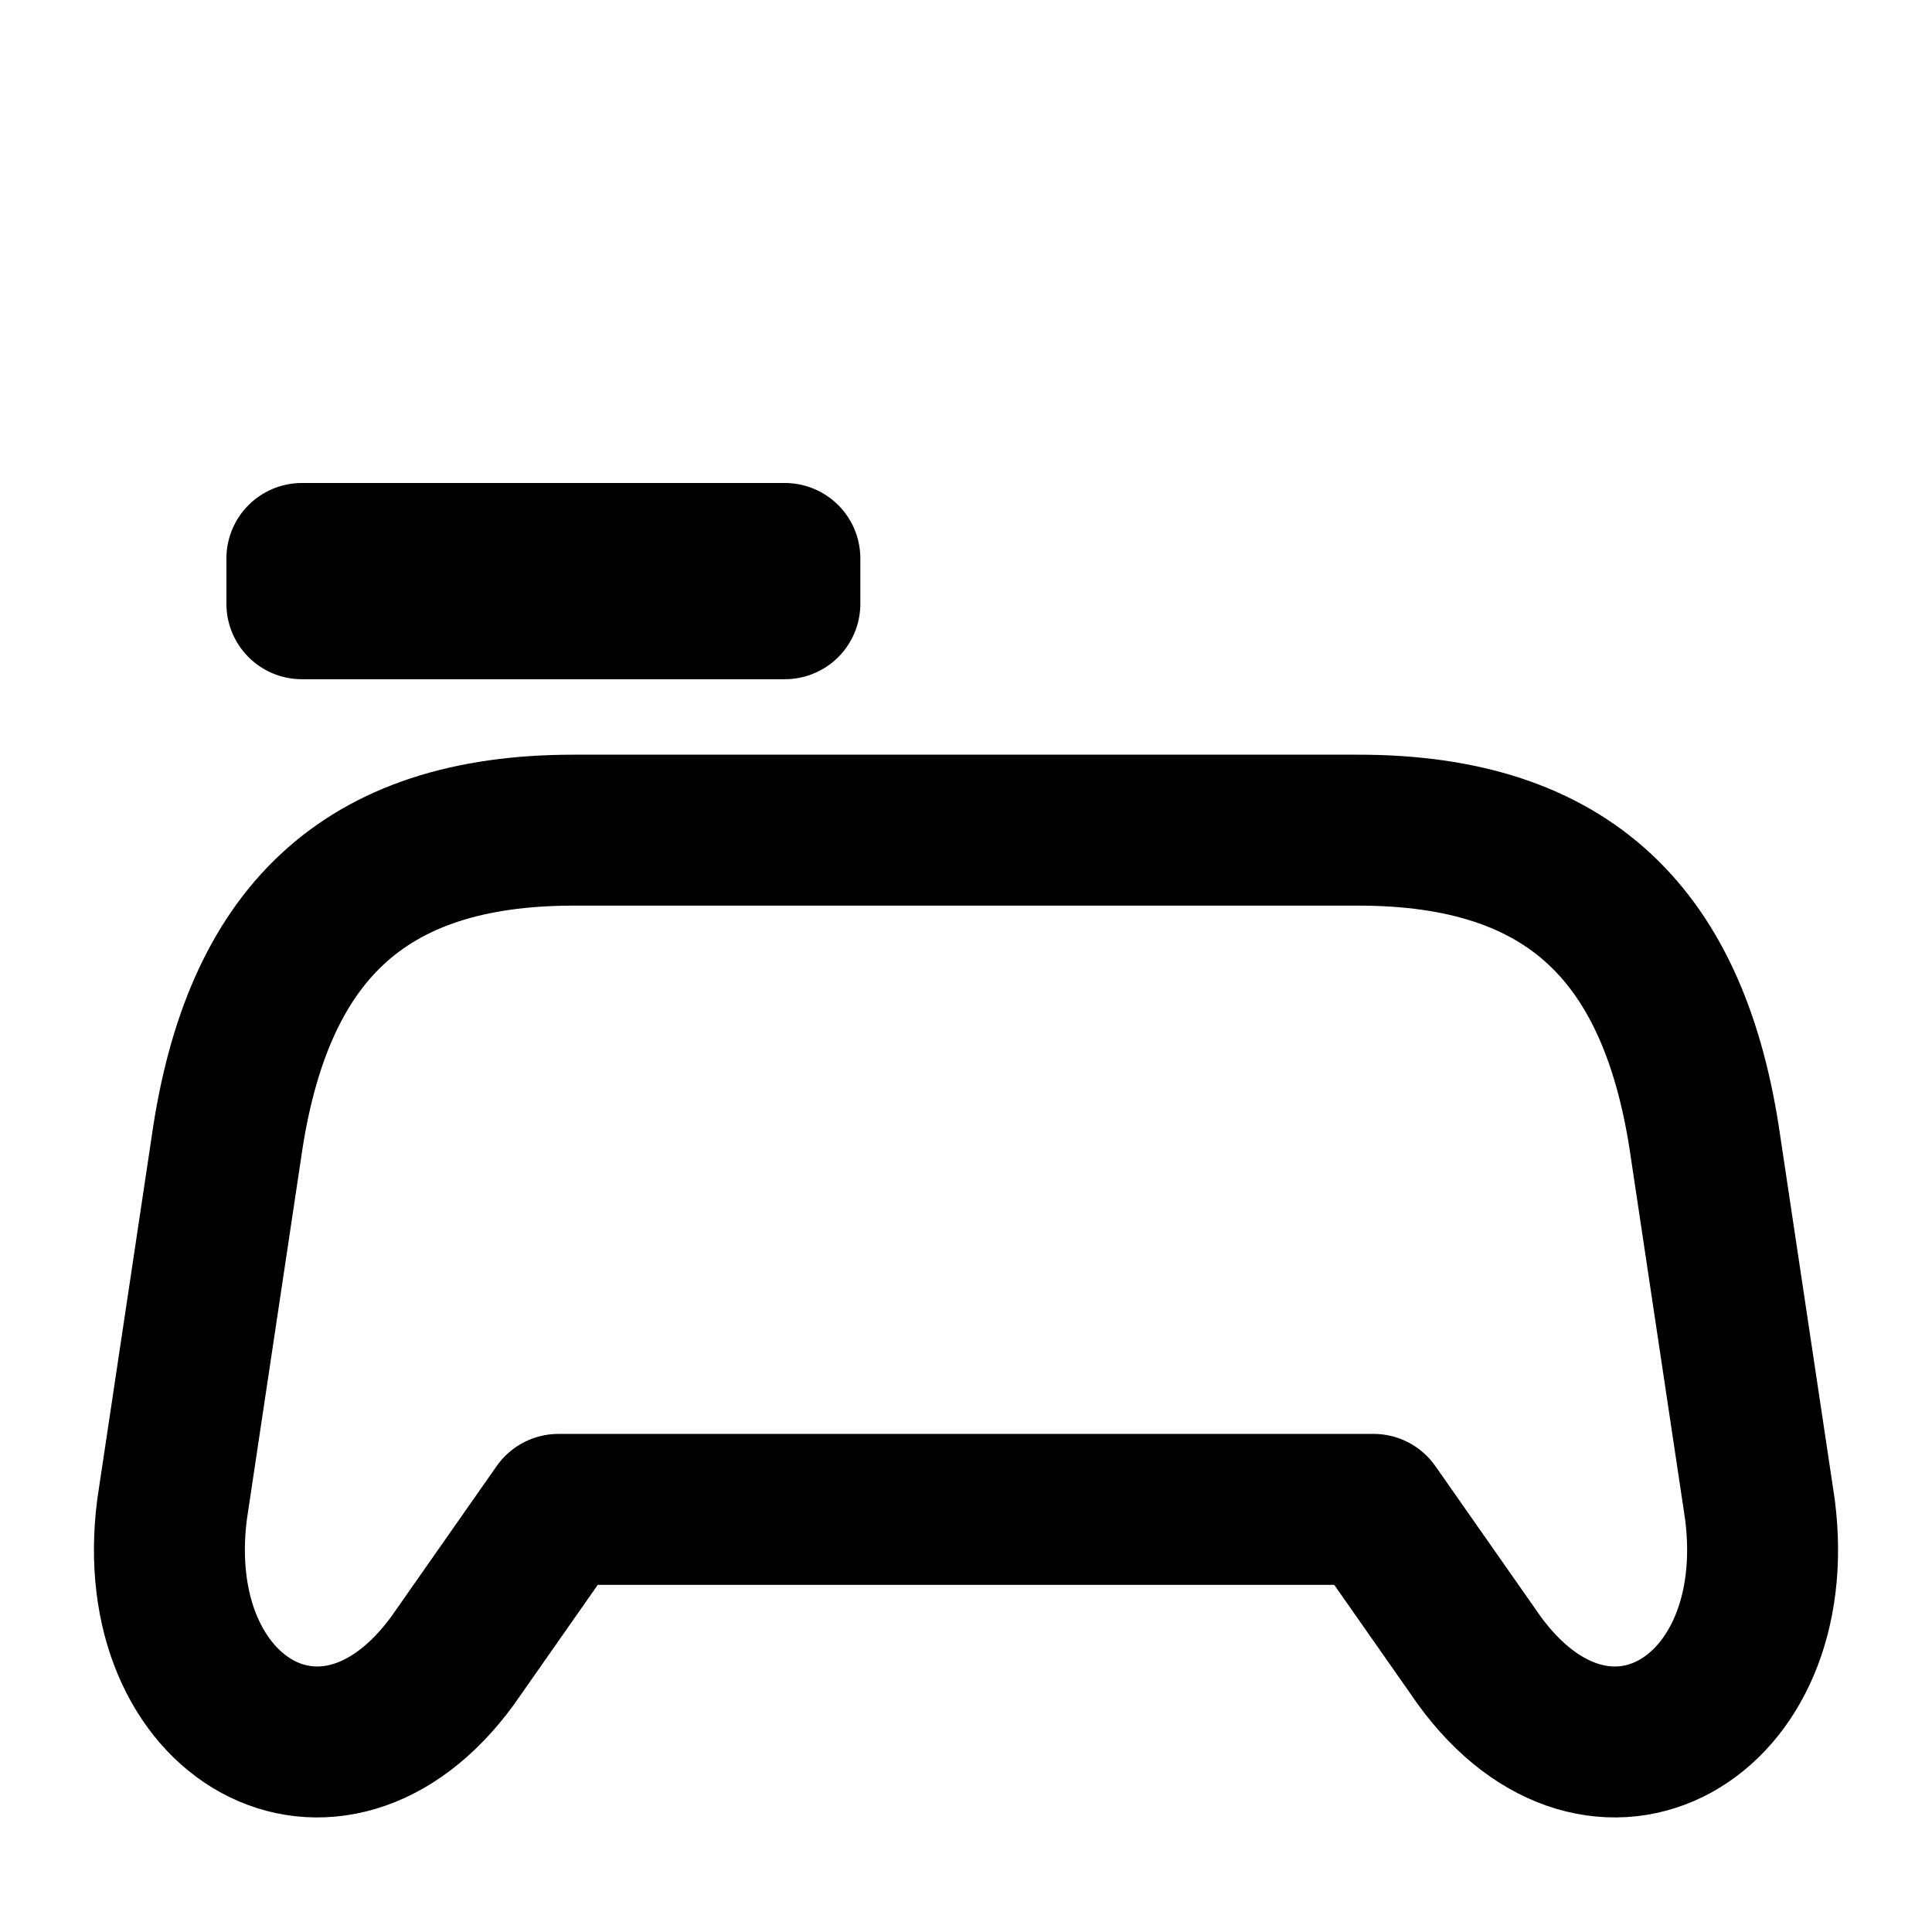
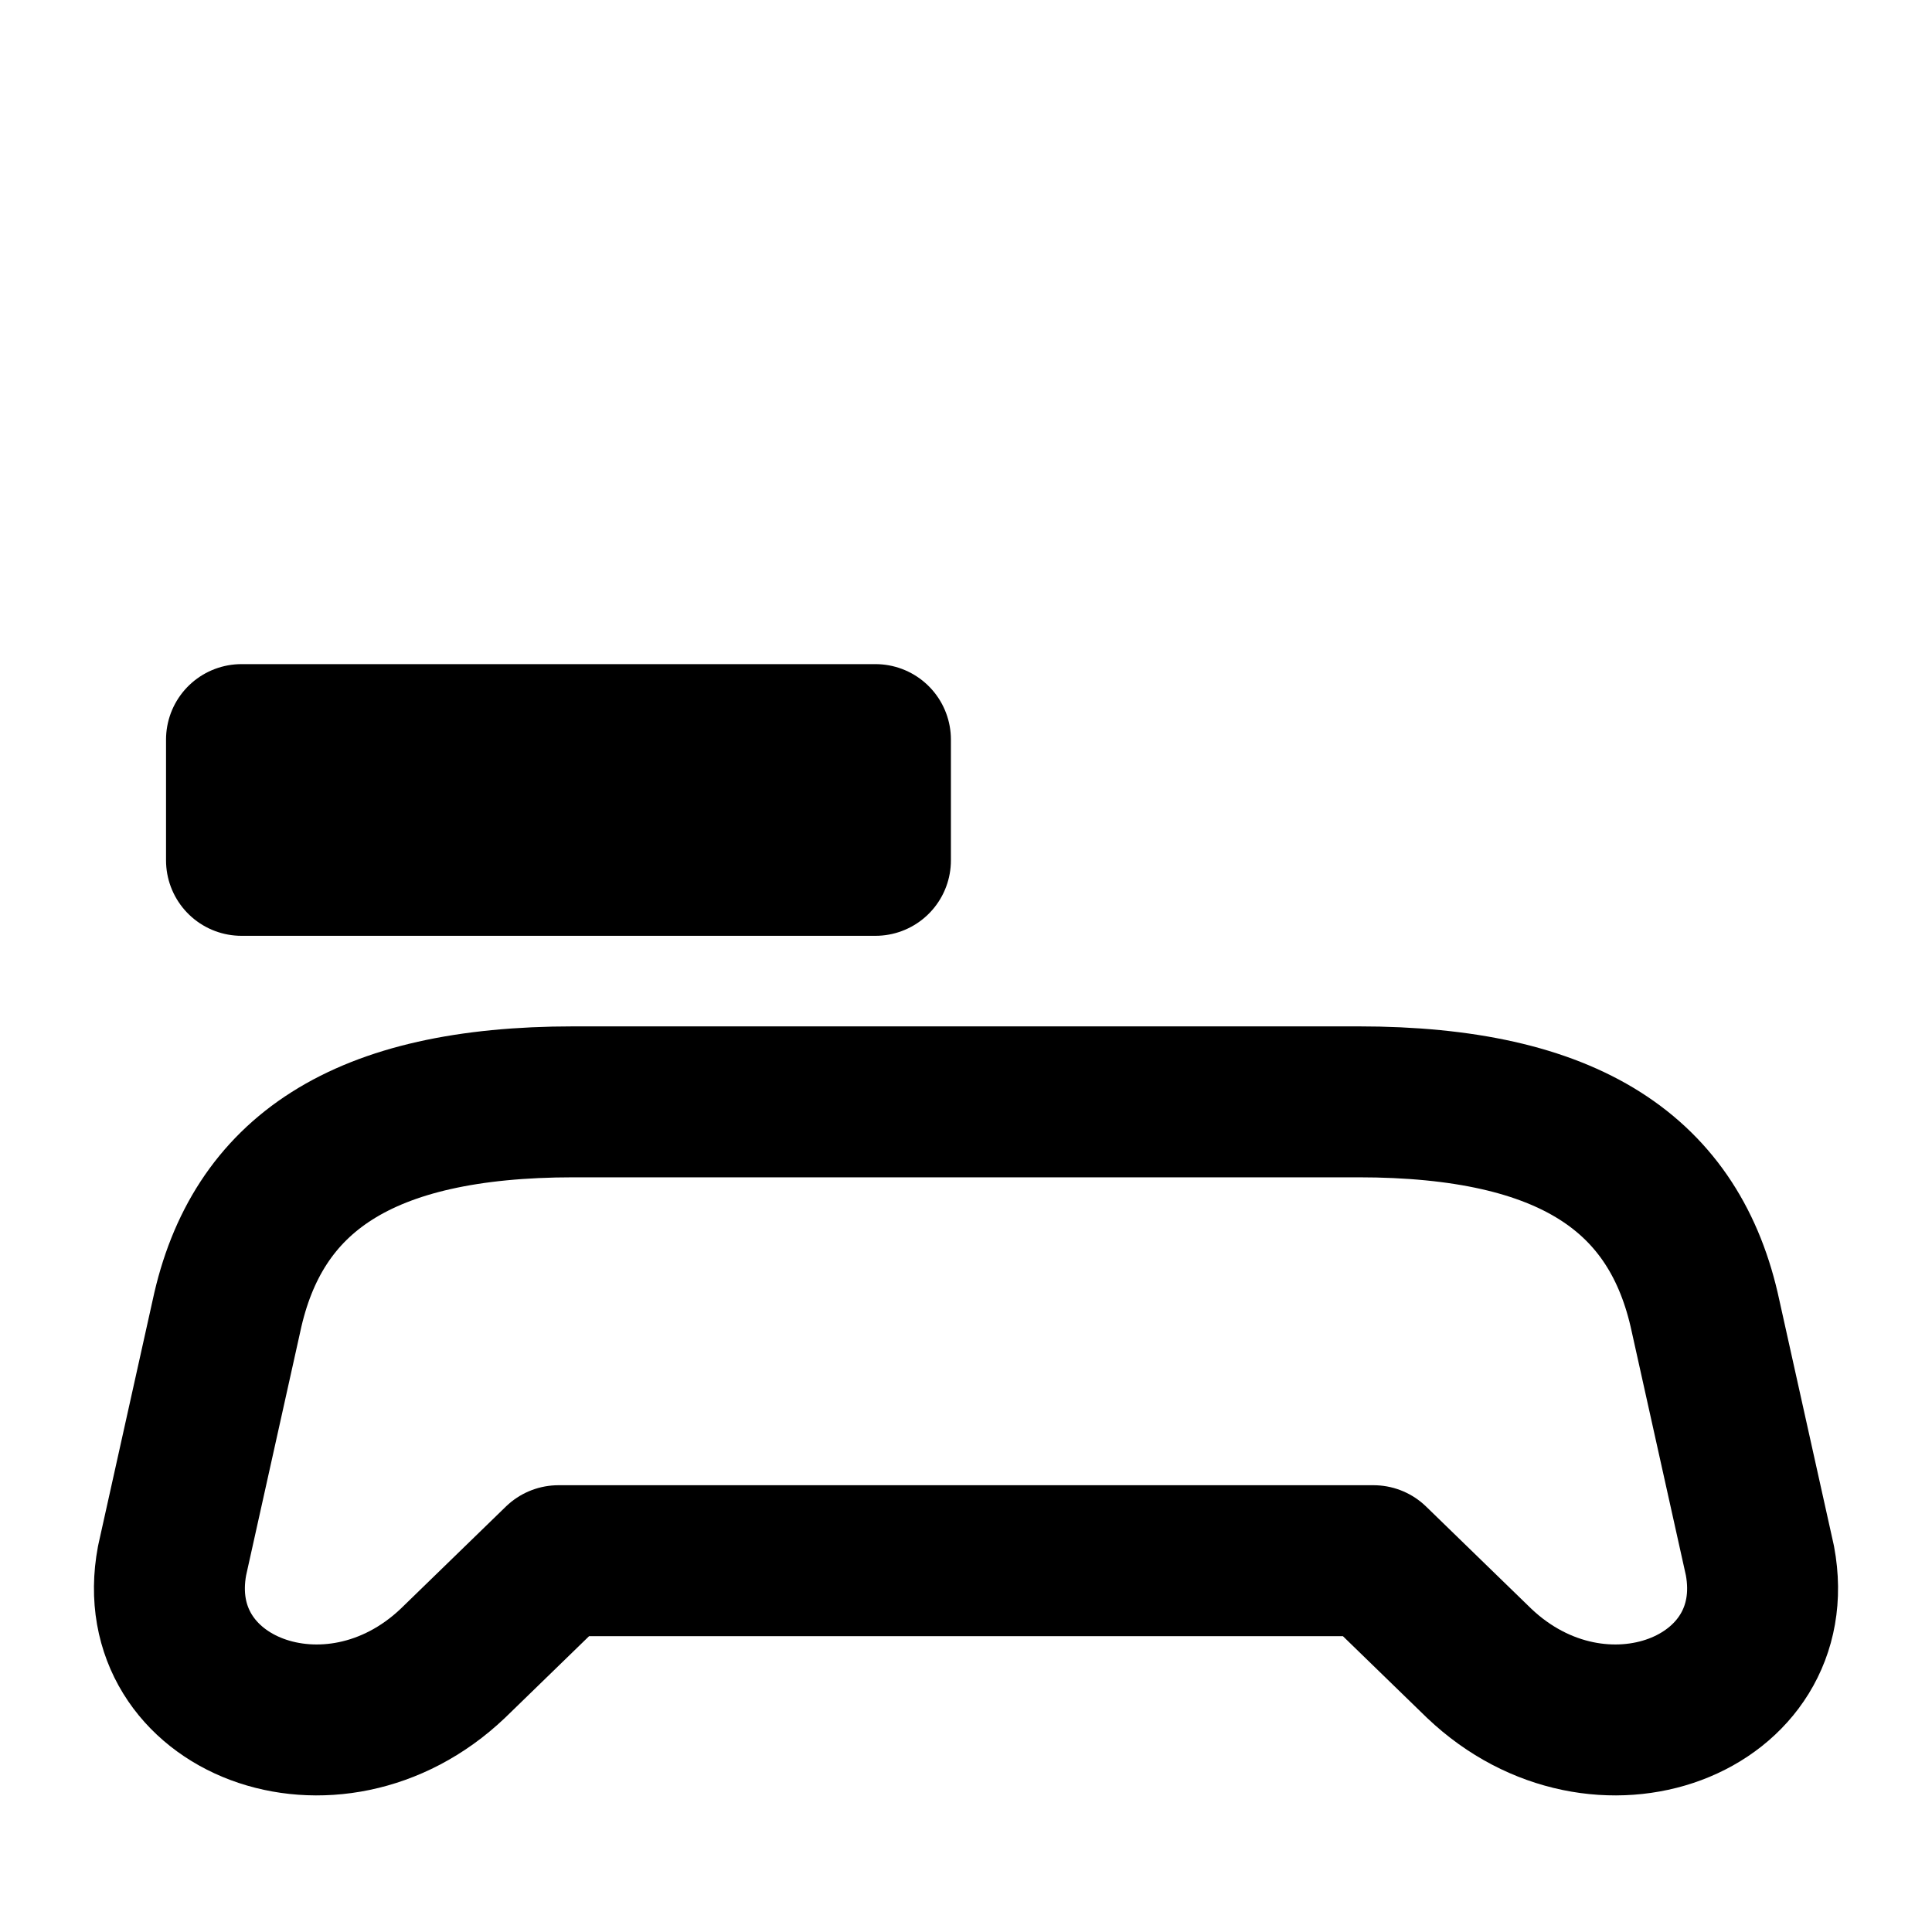
<svg xmlns="http://www.w3.org/2000/svg" viewBox="0 0 64 64" fill="none" stroke="currentColor" stroke-width="5" stroke-linecap="round" stroke-linejoin="round">
-   <path d="M19 27.5H45C52 27.5 55.5 31 56.5 38L58.3 50C59.2 57 53 60.5 49 55L45.5 50H18.5L15 55C11 60.5 4.8 57 5.7 50L7.5 38C8.5 31 12 27.5 19 27.5Z" />
-   <path fill="currentColor" d="M10 18.5H26V20H10Z" />
+   <path d="M19 36.5H45C52 36.5 55.5 38.9 56.5 43.6L58.3 51.7C59.2 56.5 53 58.9 49 55.1L45.5 51.7H18.5L15 55.1C11 58.9 4.8 56.5 5.7 51.7L7.5 43.6C8.5 38.9 12 36.5 19 36.5Z" />
+   <path fill="currentColor" d="M8 24.5H29V28.5H8Z" />
</svg>
